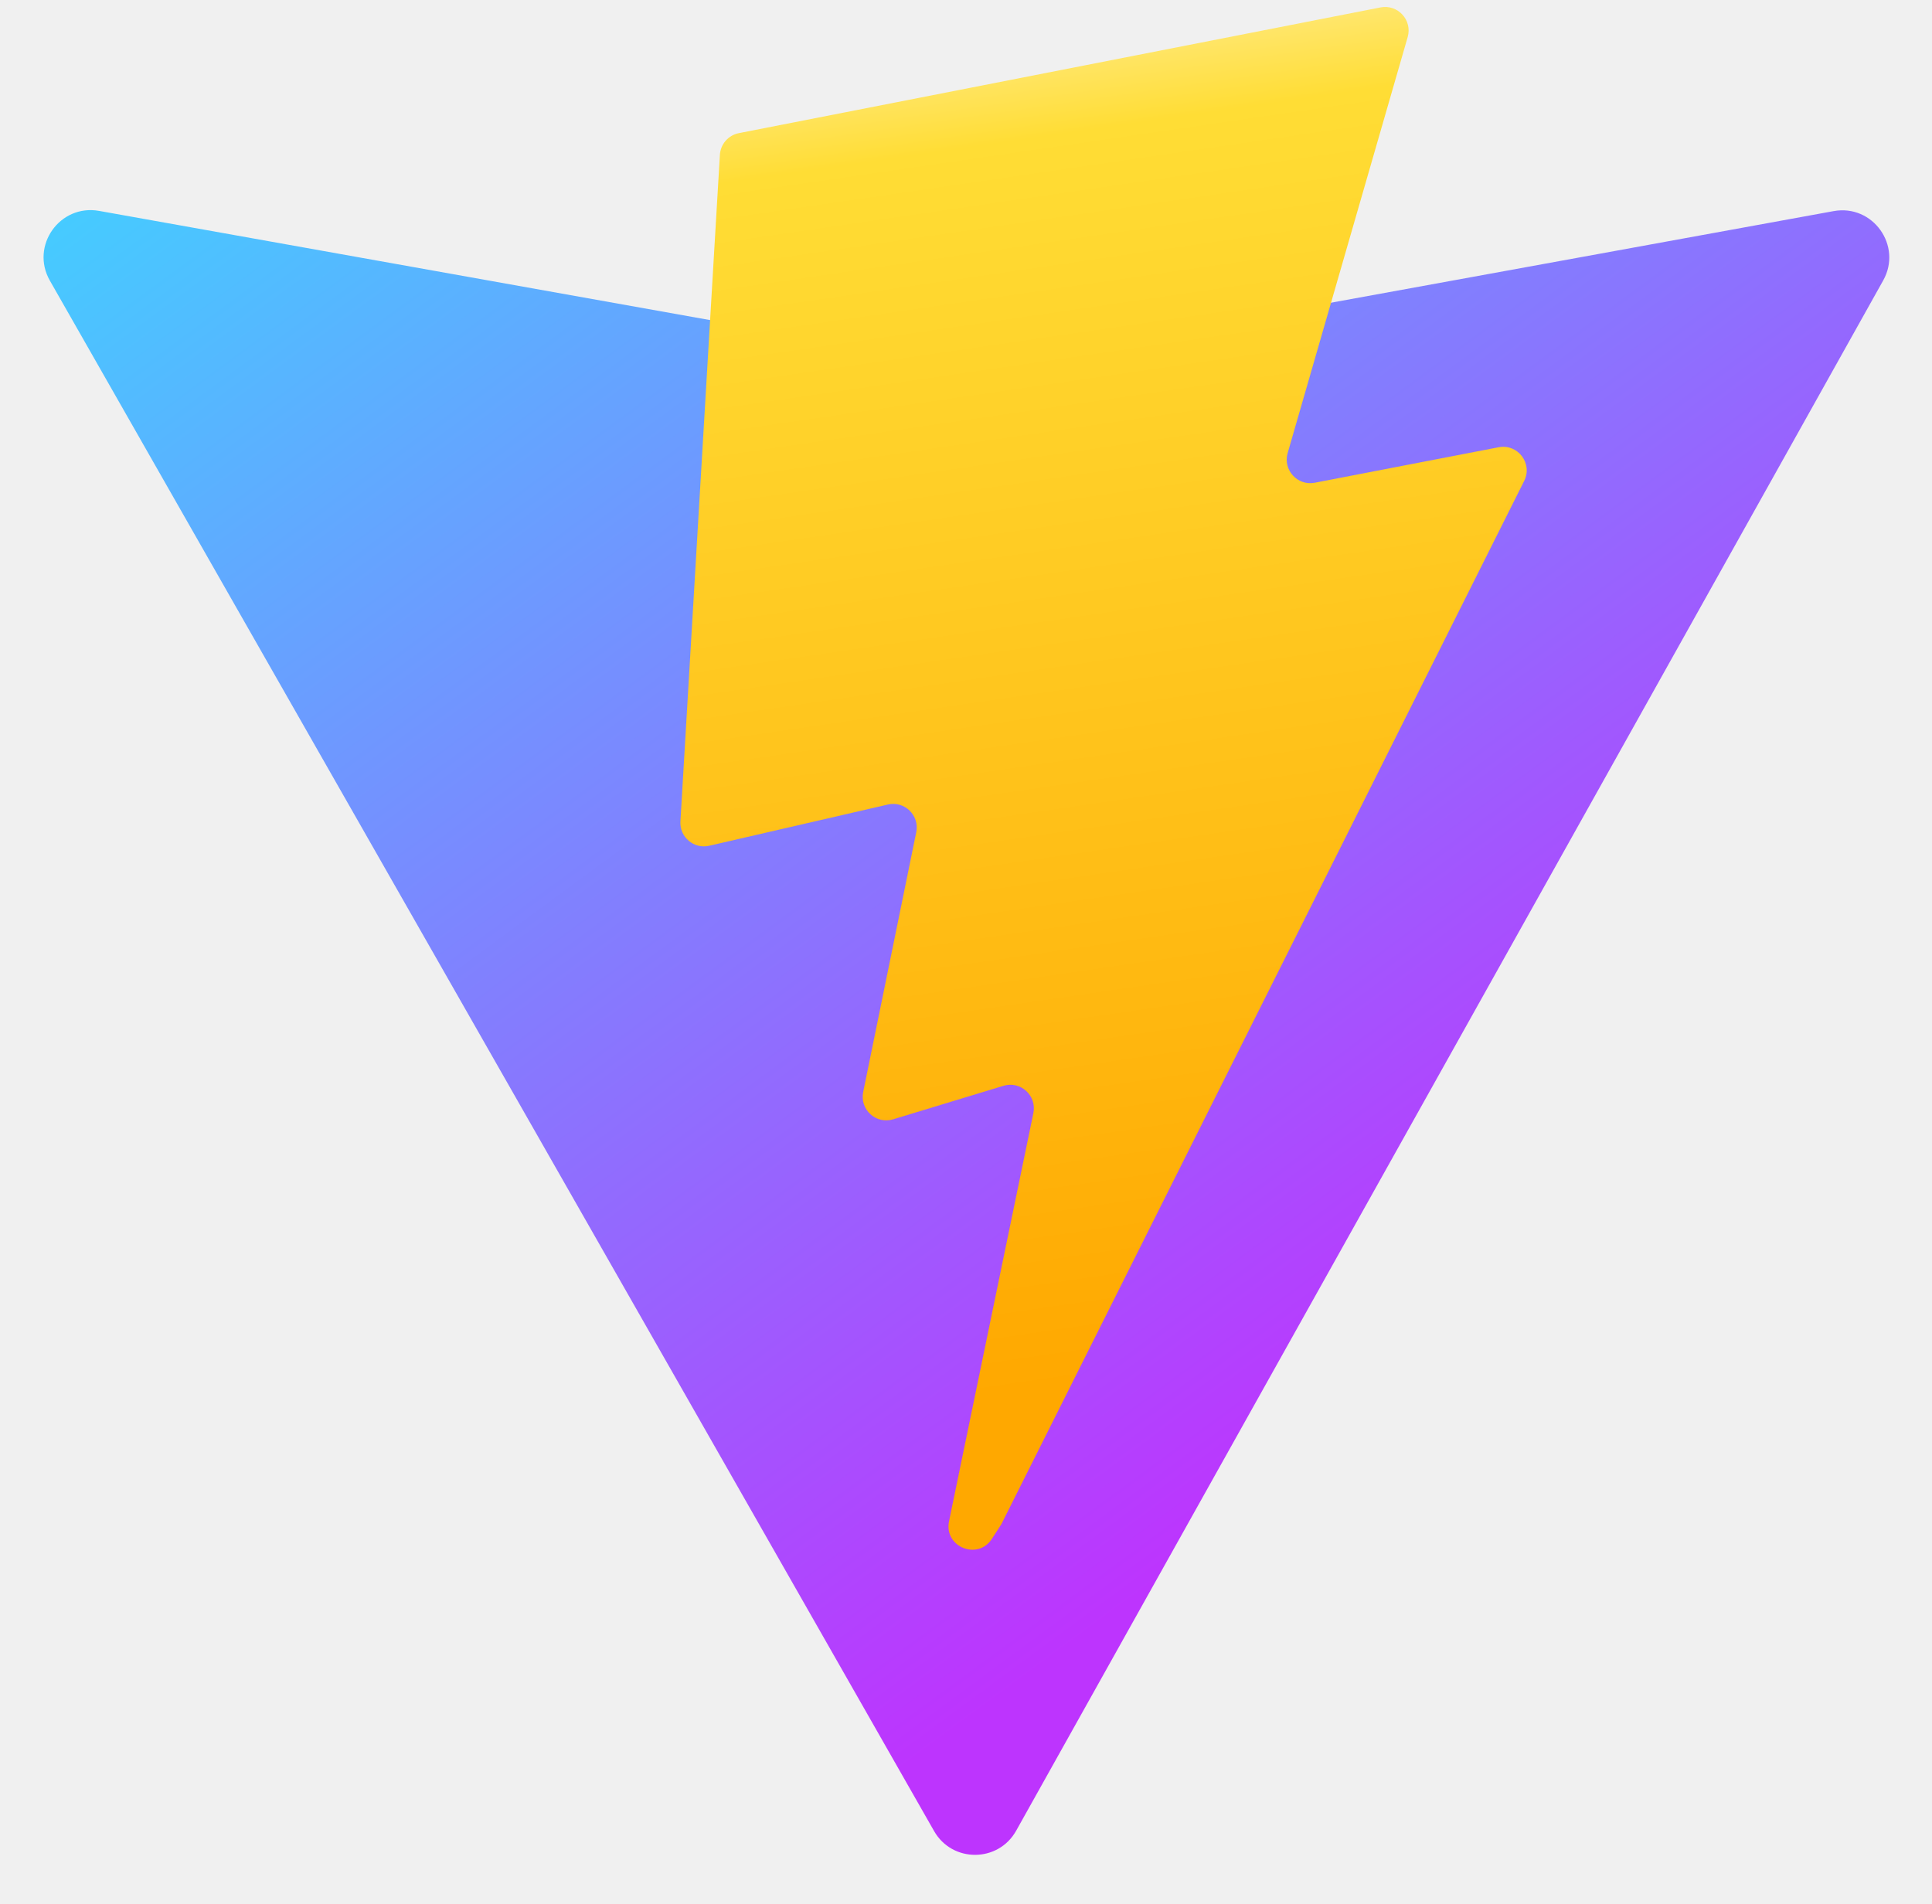
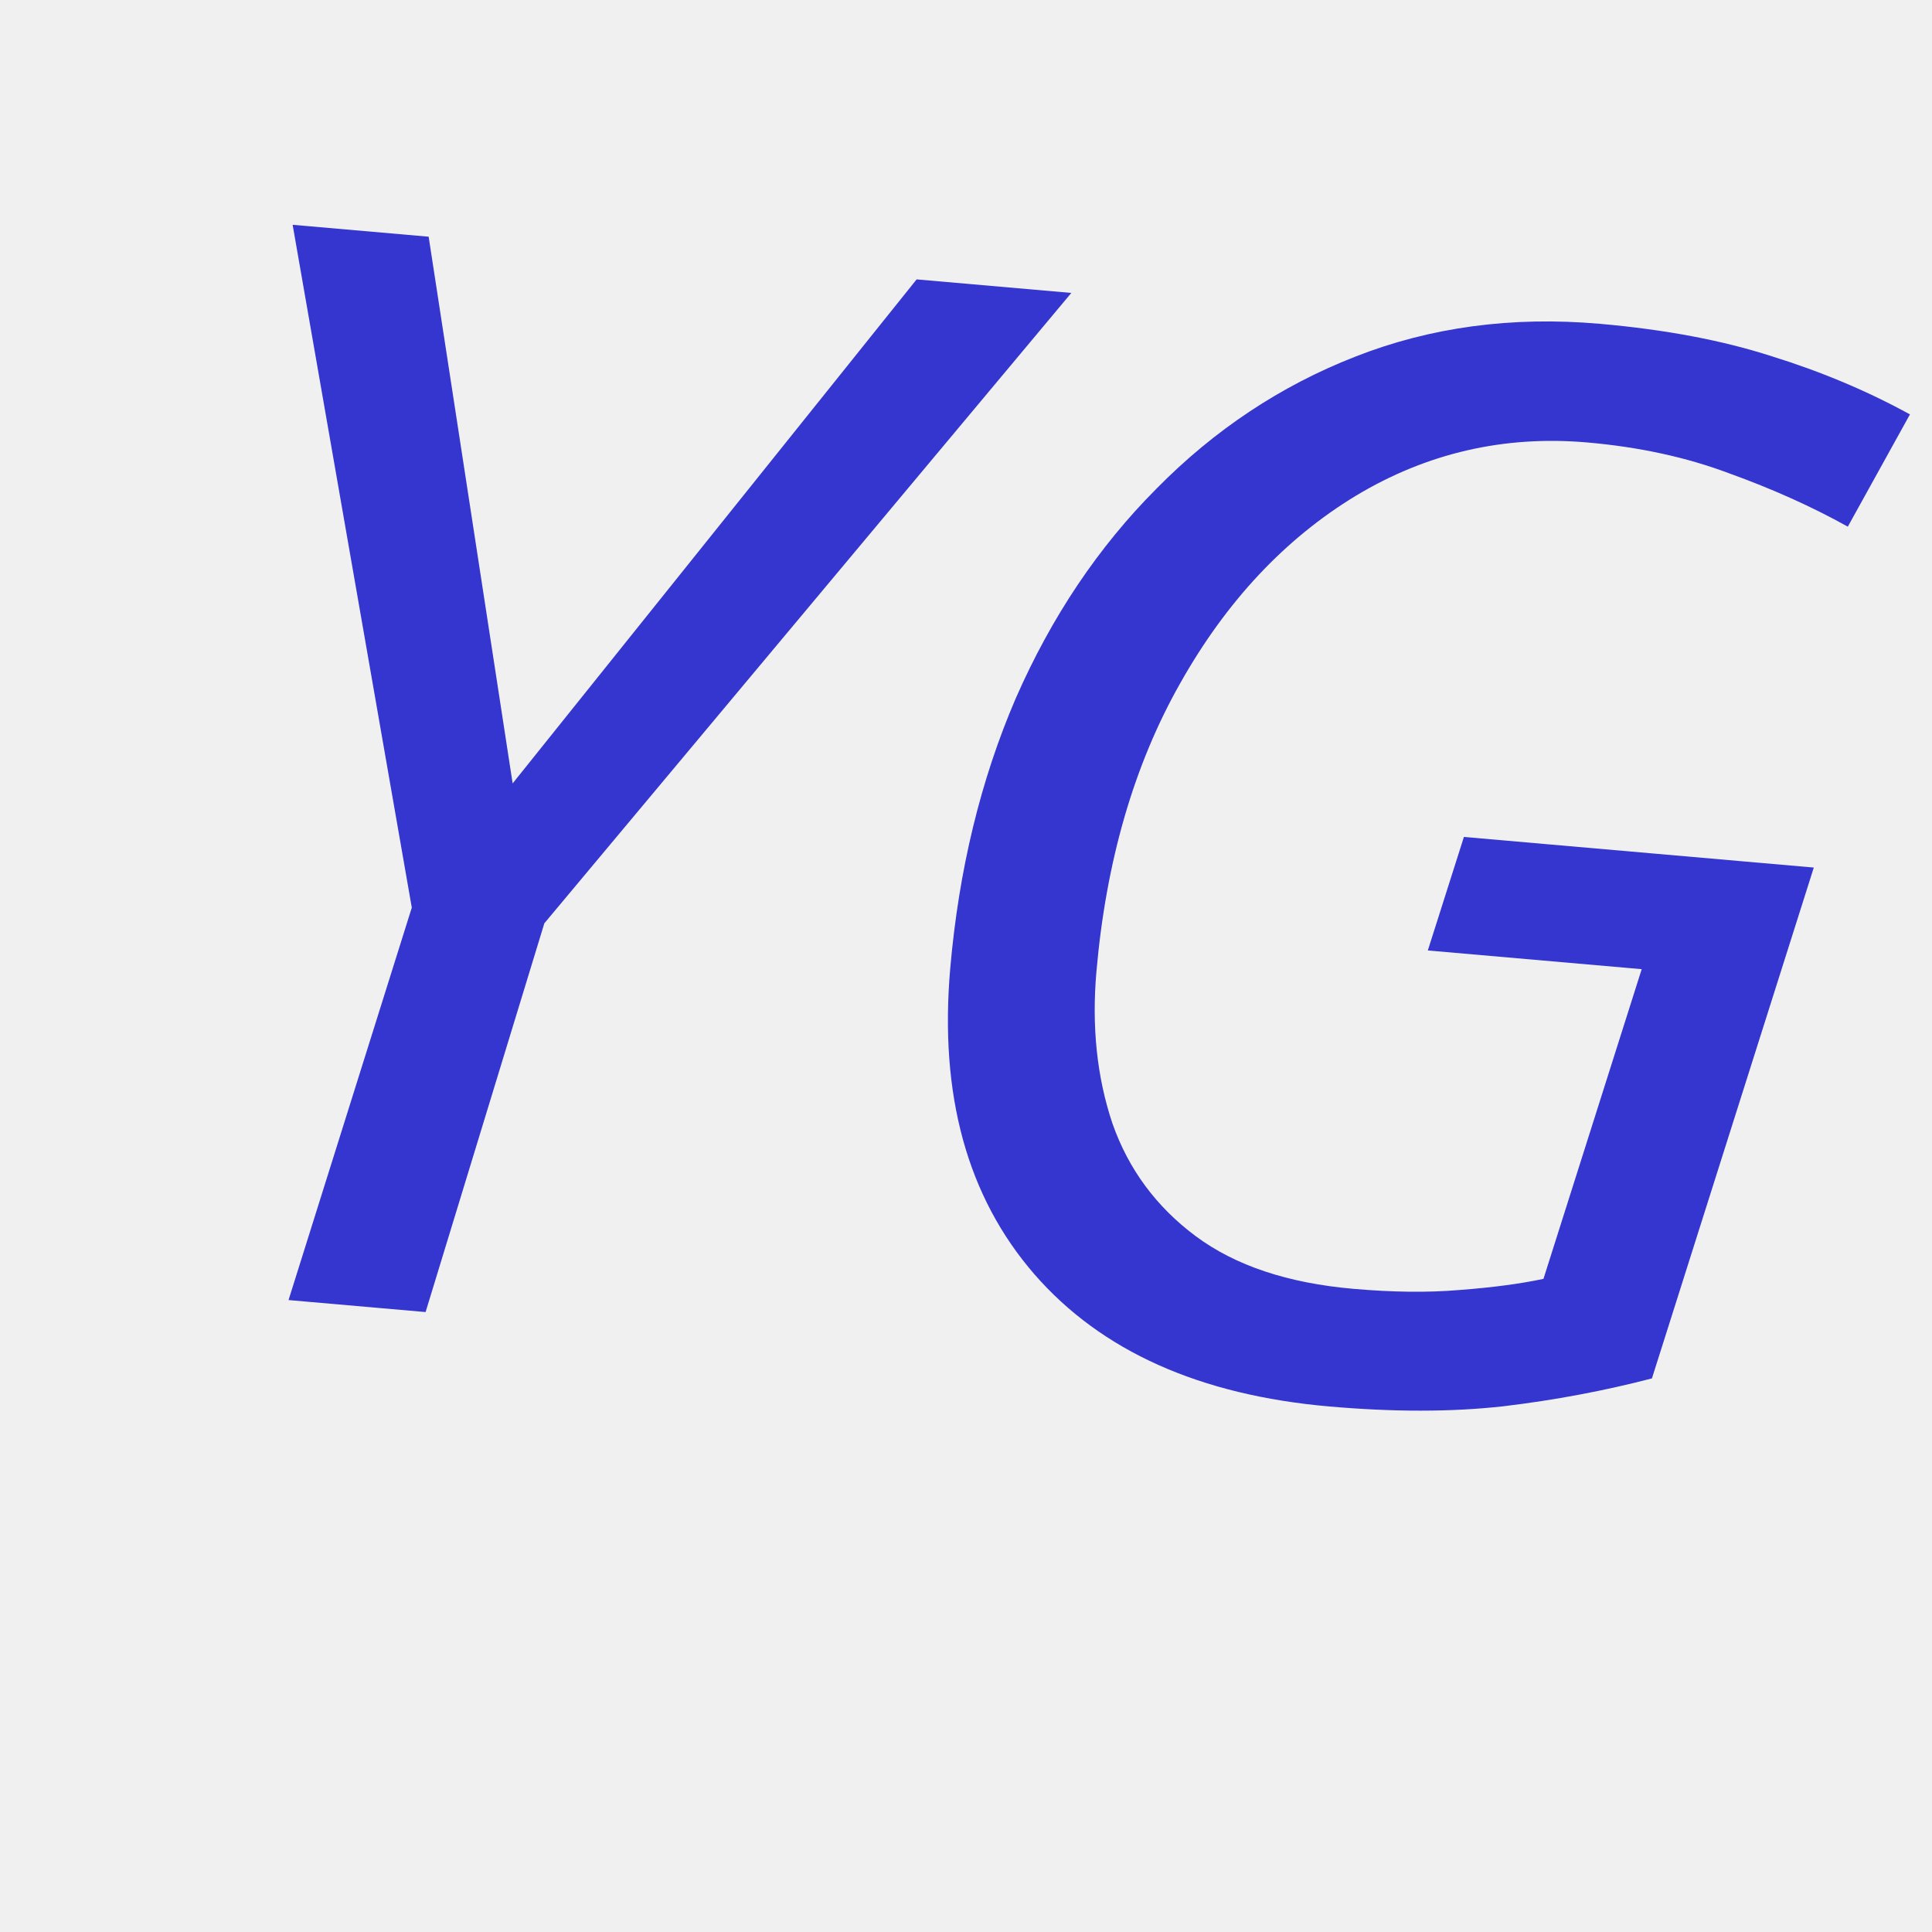
- <svg xmlns="http://www.w3.org/2000/svg" width="410" height="404" viewBox="0 0 410 404" fill="none">
-   <path d="M399.641 59.525L215.643 388.545C211.844 395.338 202.084 395.378 198.228 388.618L10.582 59.556C6.381 52.19 12.68 43.267 21.028 44.759L205.223 77.682C206.398 77.892 207.601 77.89 208.776 77.676L389.119 44.806C397.439 43.289 403.768 52.143 399.641 59.525Z" fill="url(#paint0_linear)" />
-   <path d="M292.965 1.574L156.801 28.255C154.563 28.694 152.906 30.59 152.771 32.866L144.395 174.33C144.198 177.662 147.258 180.248 150.51 179.498L188.42 170.749C191.967 169.931 195.172 173.055 194.443 176.622L183.18 231.775C182.422 235.487 185.907 238.661 189.532 237.56L212.947 230.446C216.577 229.344 220.065 232.527 219.297 236.242L201.398 322.875C200.278 328.294 207.486 331.249 210.492 326.603L212.5 323.5L323.454 102.072C325.312 98.365 322.108 94.137 318.036 94.923L279.014 102.454C275.347 103.161 272.227 99.746 273.262 96.158L298.731 7.867C299.767 4.273 296.636 0.855 292.965 1.574Z" fill="url(#paint1_linear)" />
-   <defs>
-     <linearGradient id="paint0_linear" x1="6" y1="33" x2="235" y2="344" gradientUnits="userSpaceOnUse">
-       <stop stop-color="#41D1FF" />
-       <stop offset="1" stop-color="#BD34FE" />
-     </linearGradient>
-     <linearGradient id="paint1_linear" x1="194.651" y1="8.818" x2="236.076" y2="292.989" gradientUnits="userSpaceOnUse">
-       <stop stop-color="#FFEA83" />
-       <stop offset="0.083" stop-color="#FFDD35" />
-       <stop offset="1" stop-color="#FFA800" />
-     </linearGradient>
-   </defs>
+ <svg xmlns="http://www.w3.org/2000/svg" width="64" height="64">
+   <g>
+     <path id="svg_3" d="m-437,76.333" opacity="NaN" stroke-width="8" stroke="#000" fill="#fff" />
+     <path id="svg_4" d="m108,215.333" opacity="NaN" stroke-width="0" stroke="#000" fill="#000000" />
+     <text stroke-width="0" stroke-dasharray="5,5" opacity="0.85" transform="rotate(5 33.1377 24.748) matrix(2.20957 0 0 2.16149 -0.804643 -0.339651)" stroke="#000" font-style="italic" font-weight="normal" xml:space="preserve" text-anchor="start" font-family="'Sansita Swashed'" font-size="23" id="svg_10" y="21" x="2" fill="#1414c9">YG</text>
+   </g>
</svg>
